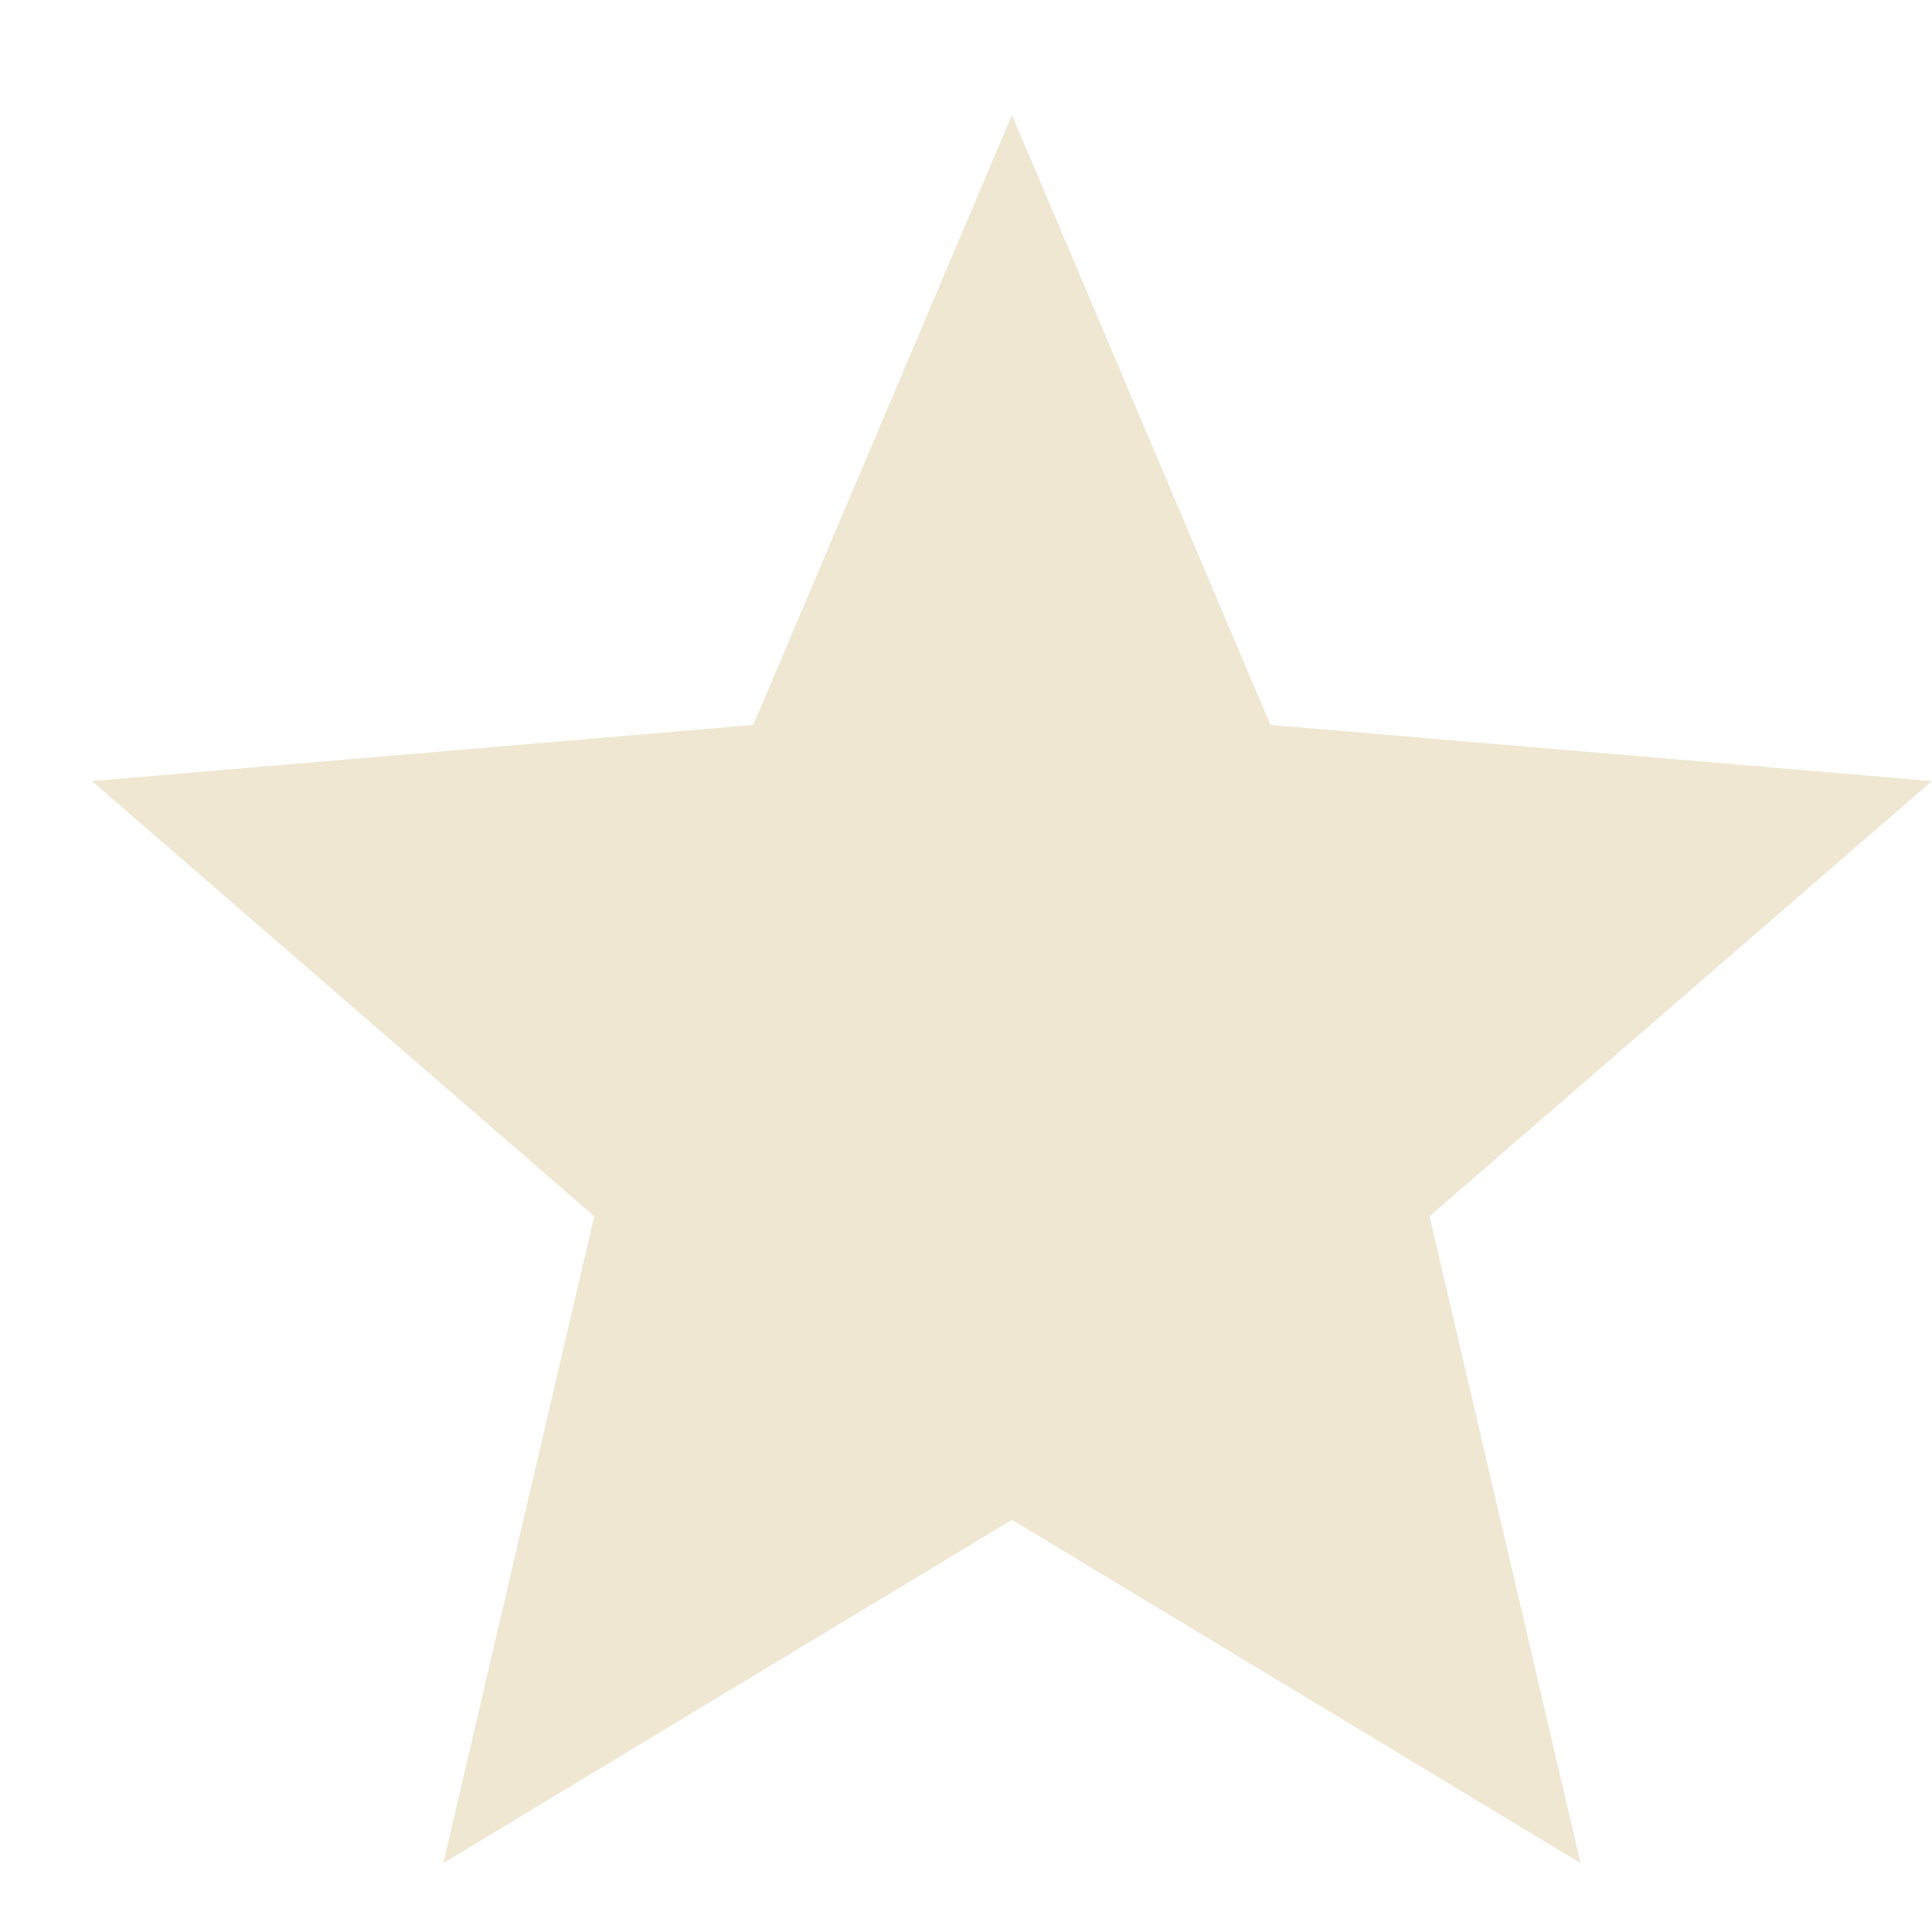
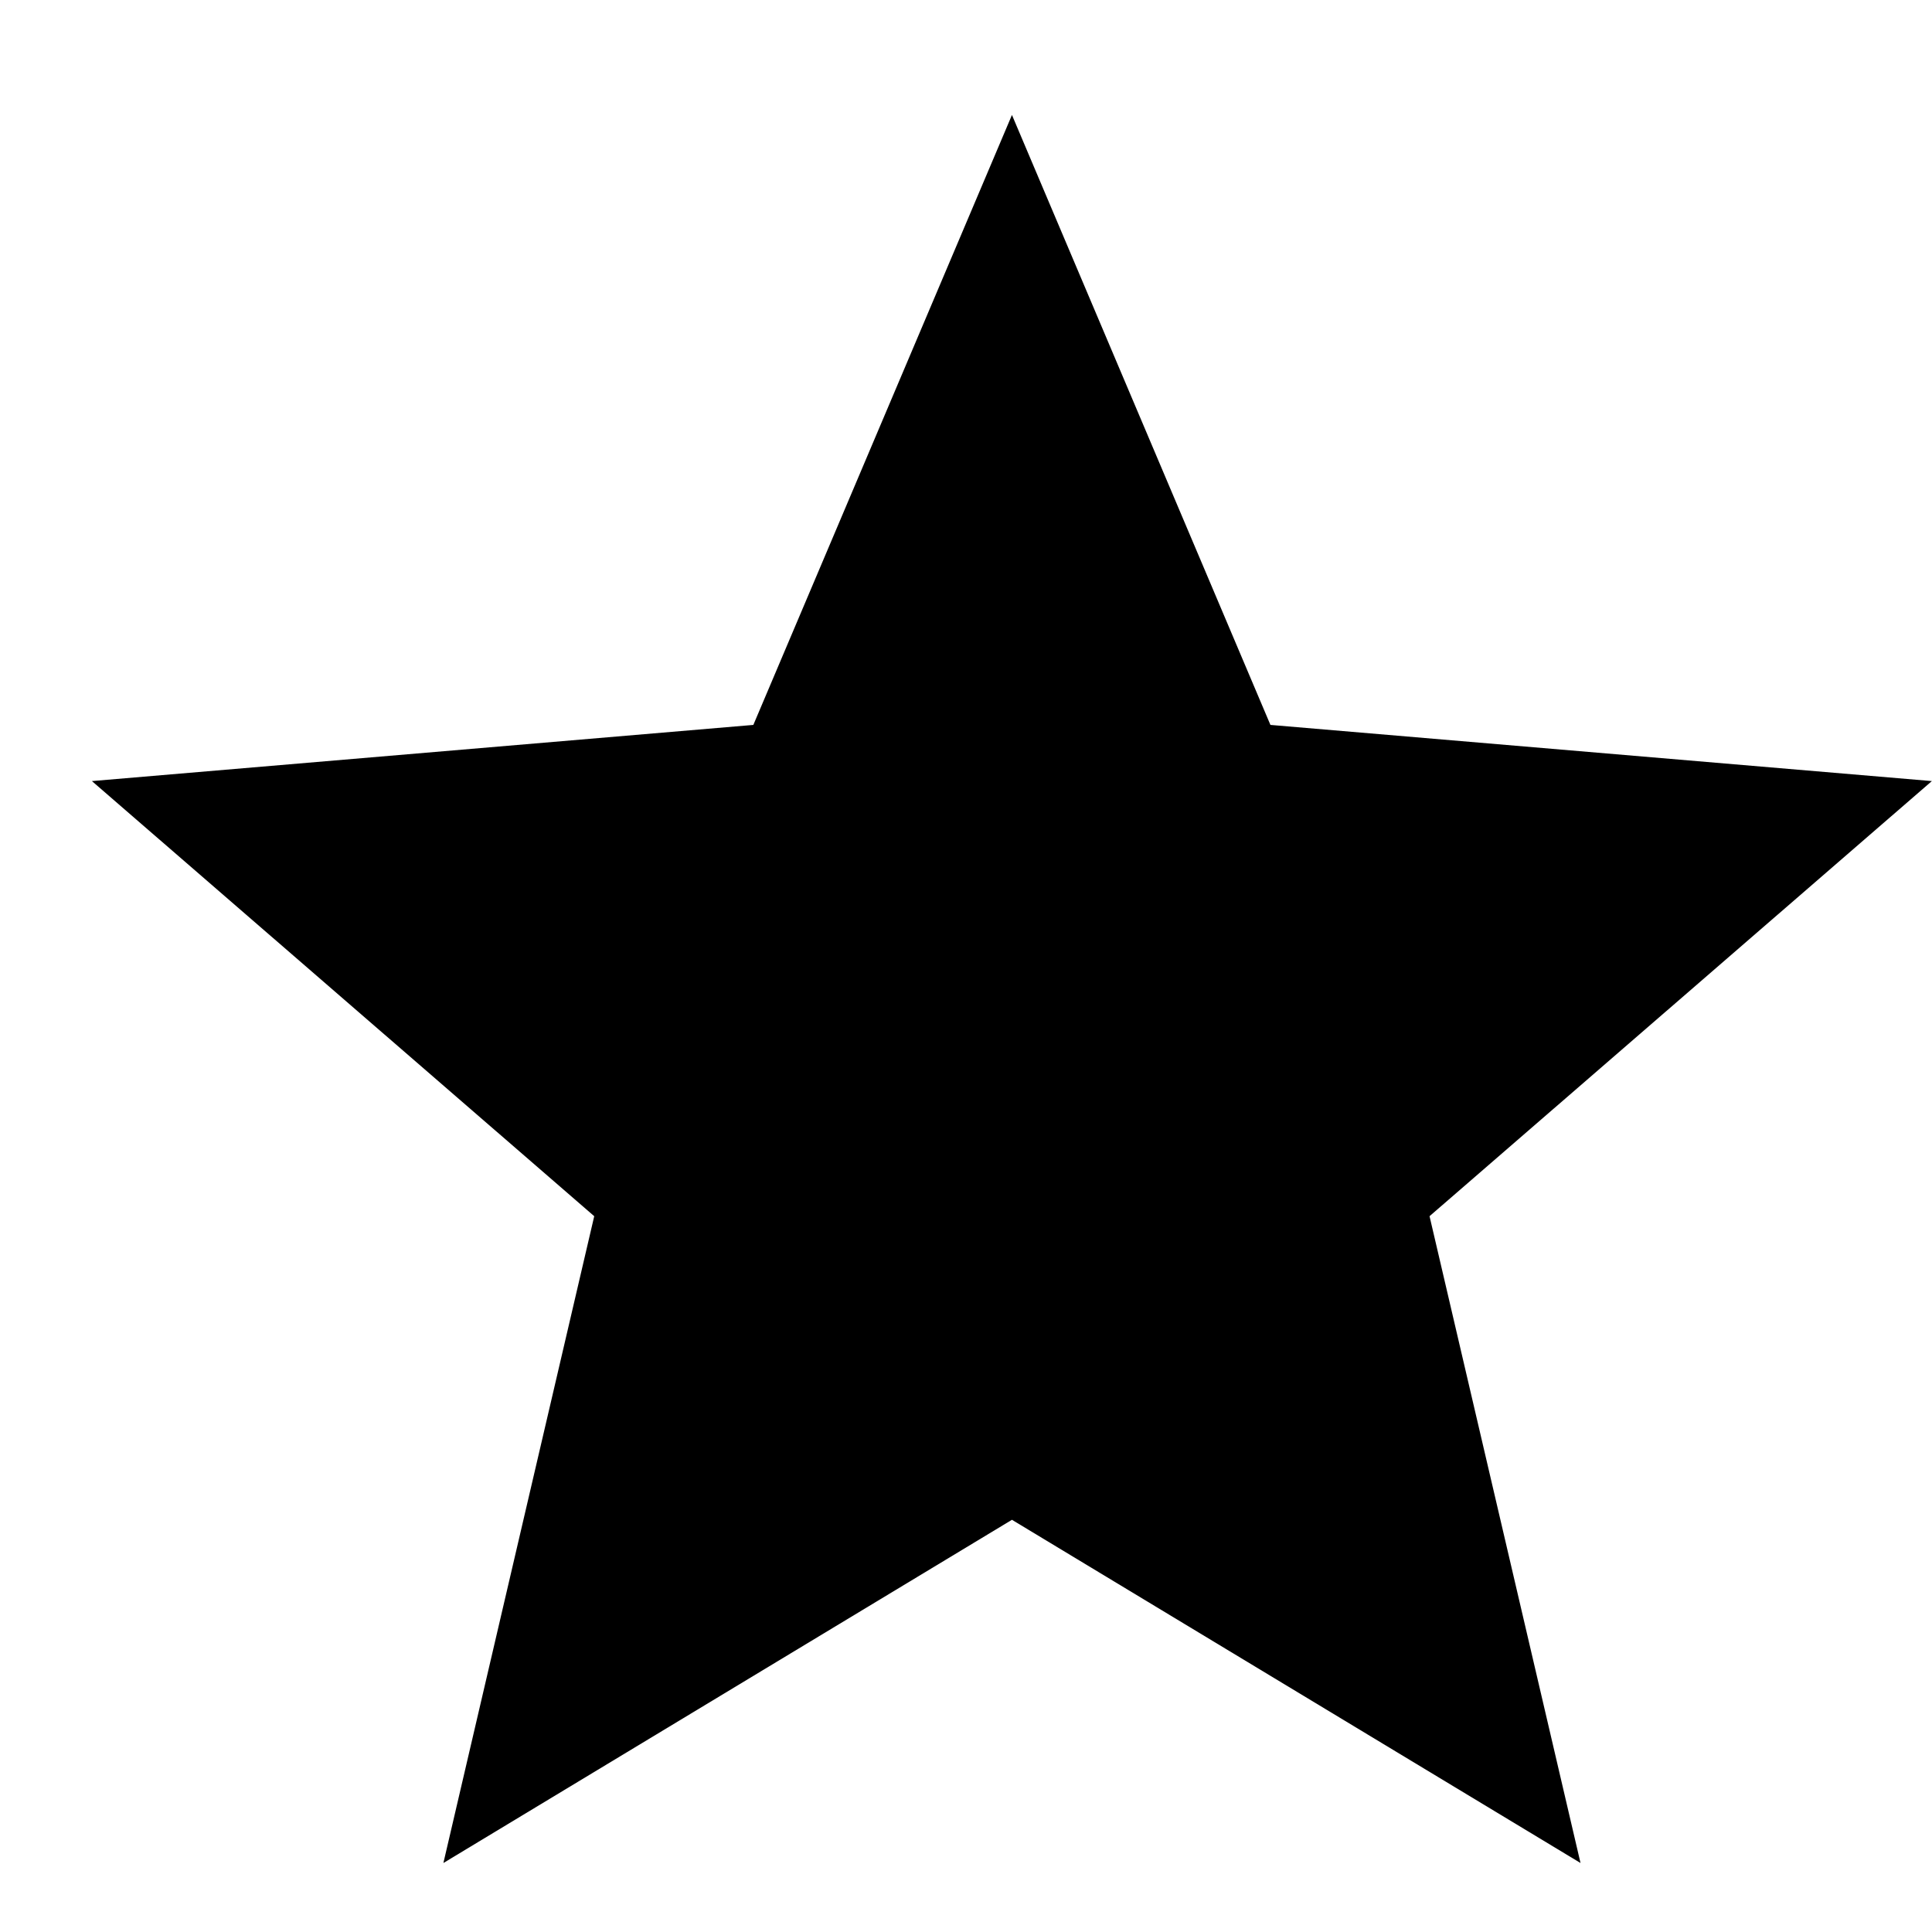
<svg xmlns="http://www.w3.org/2000/svg" width="14" height="14" viewBox="0 0 14 14" fill="none">
-   <path d="M7.333 11.013L11.453 13.5L10.359 8.813L13.999 5.66L9.206 5.253L7.333 0.833L5.459 5.253L0.666 5.66L4.306 8.813L3.213 13.5L7.333 11.013Z" fill="#EFE7D2" />
+   <path d="M7.333 11.013L11.453 13.5L10.359 8.813L13.999 5.66L9.206 5.253L7.333 0.833L5.459 5.253L0.666 5.66L4.306 8.813L3.213 13.5L7.333 11.013Z" fill="currentColor" />
</svg>
